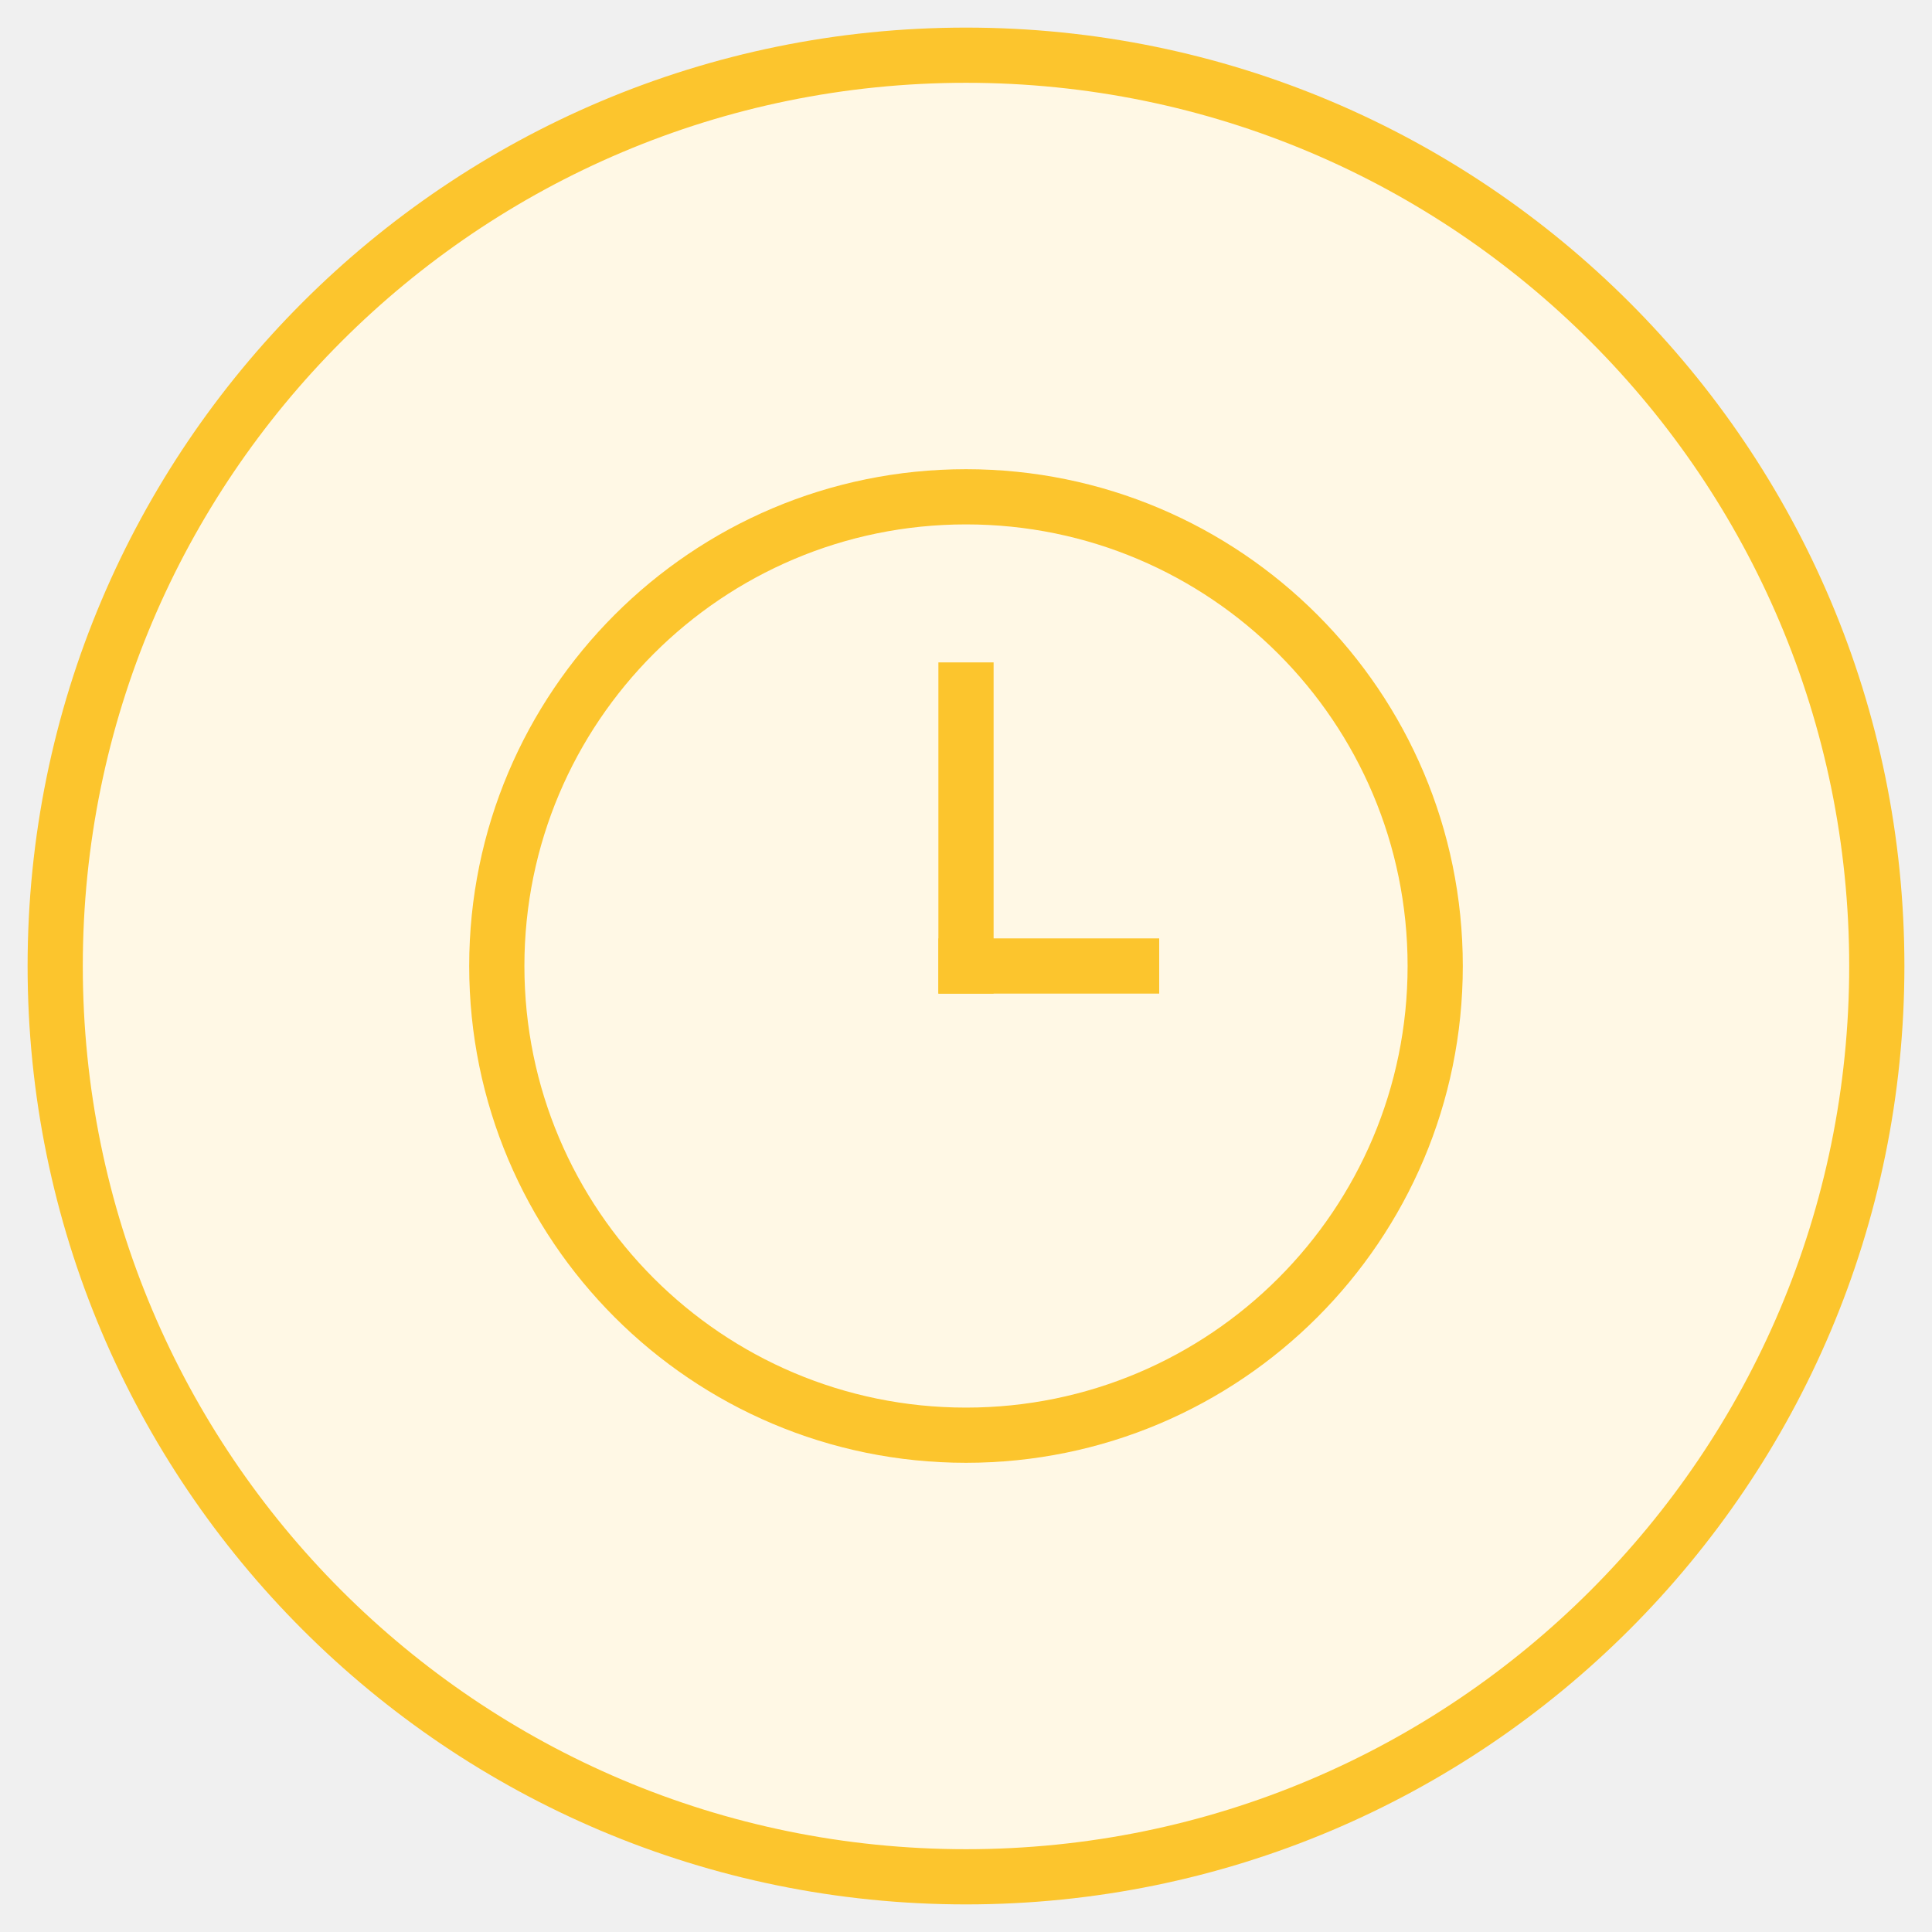
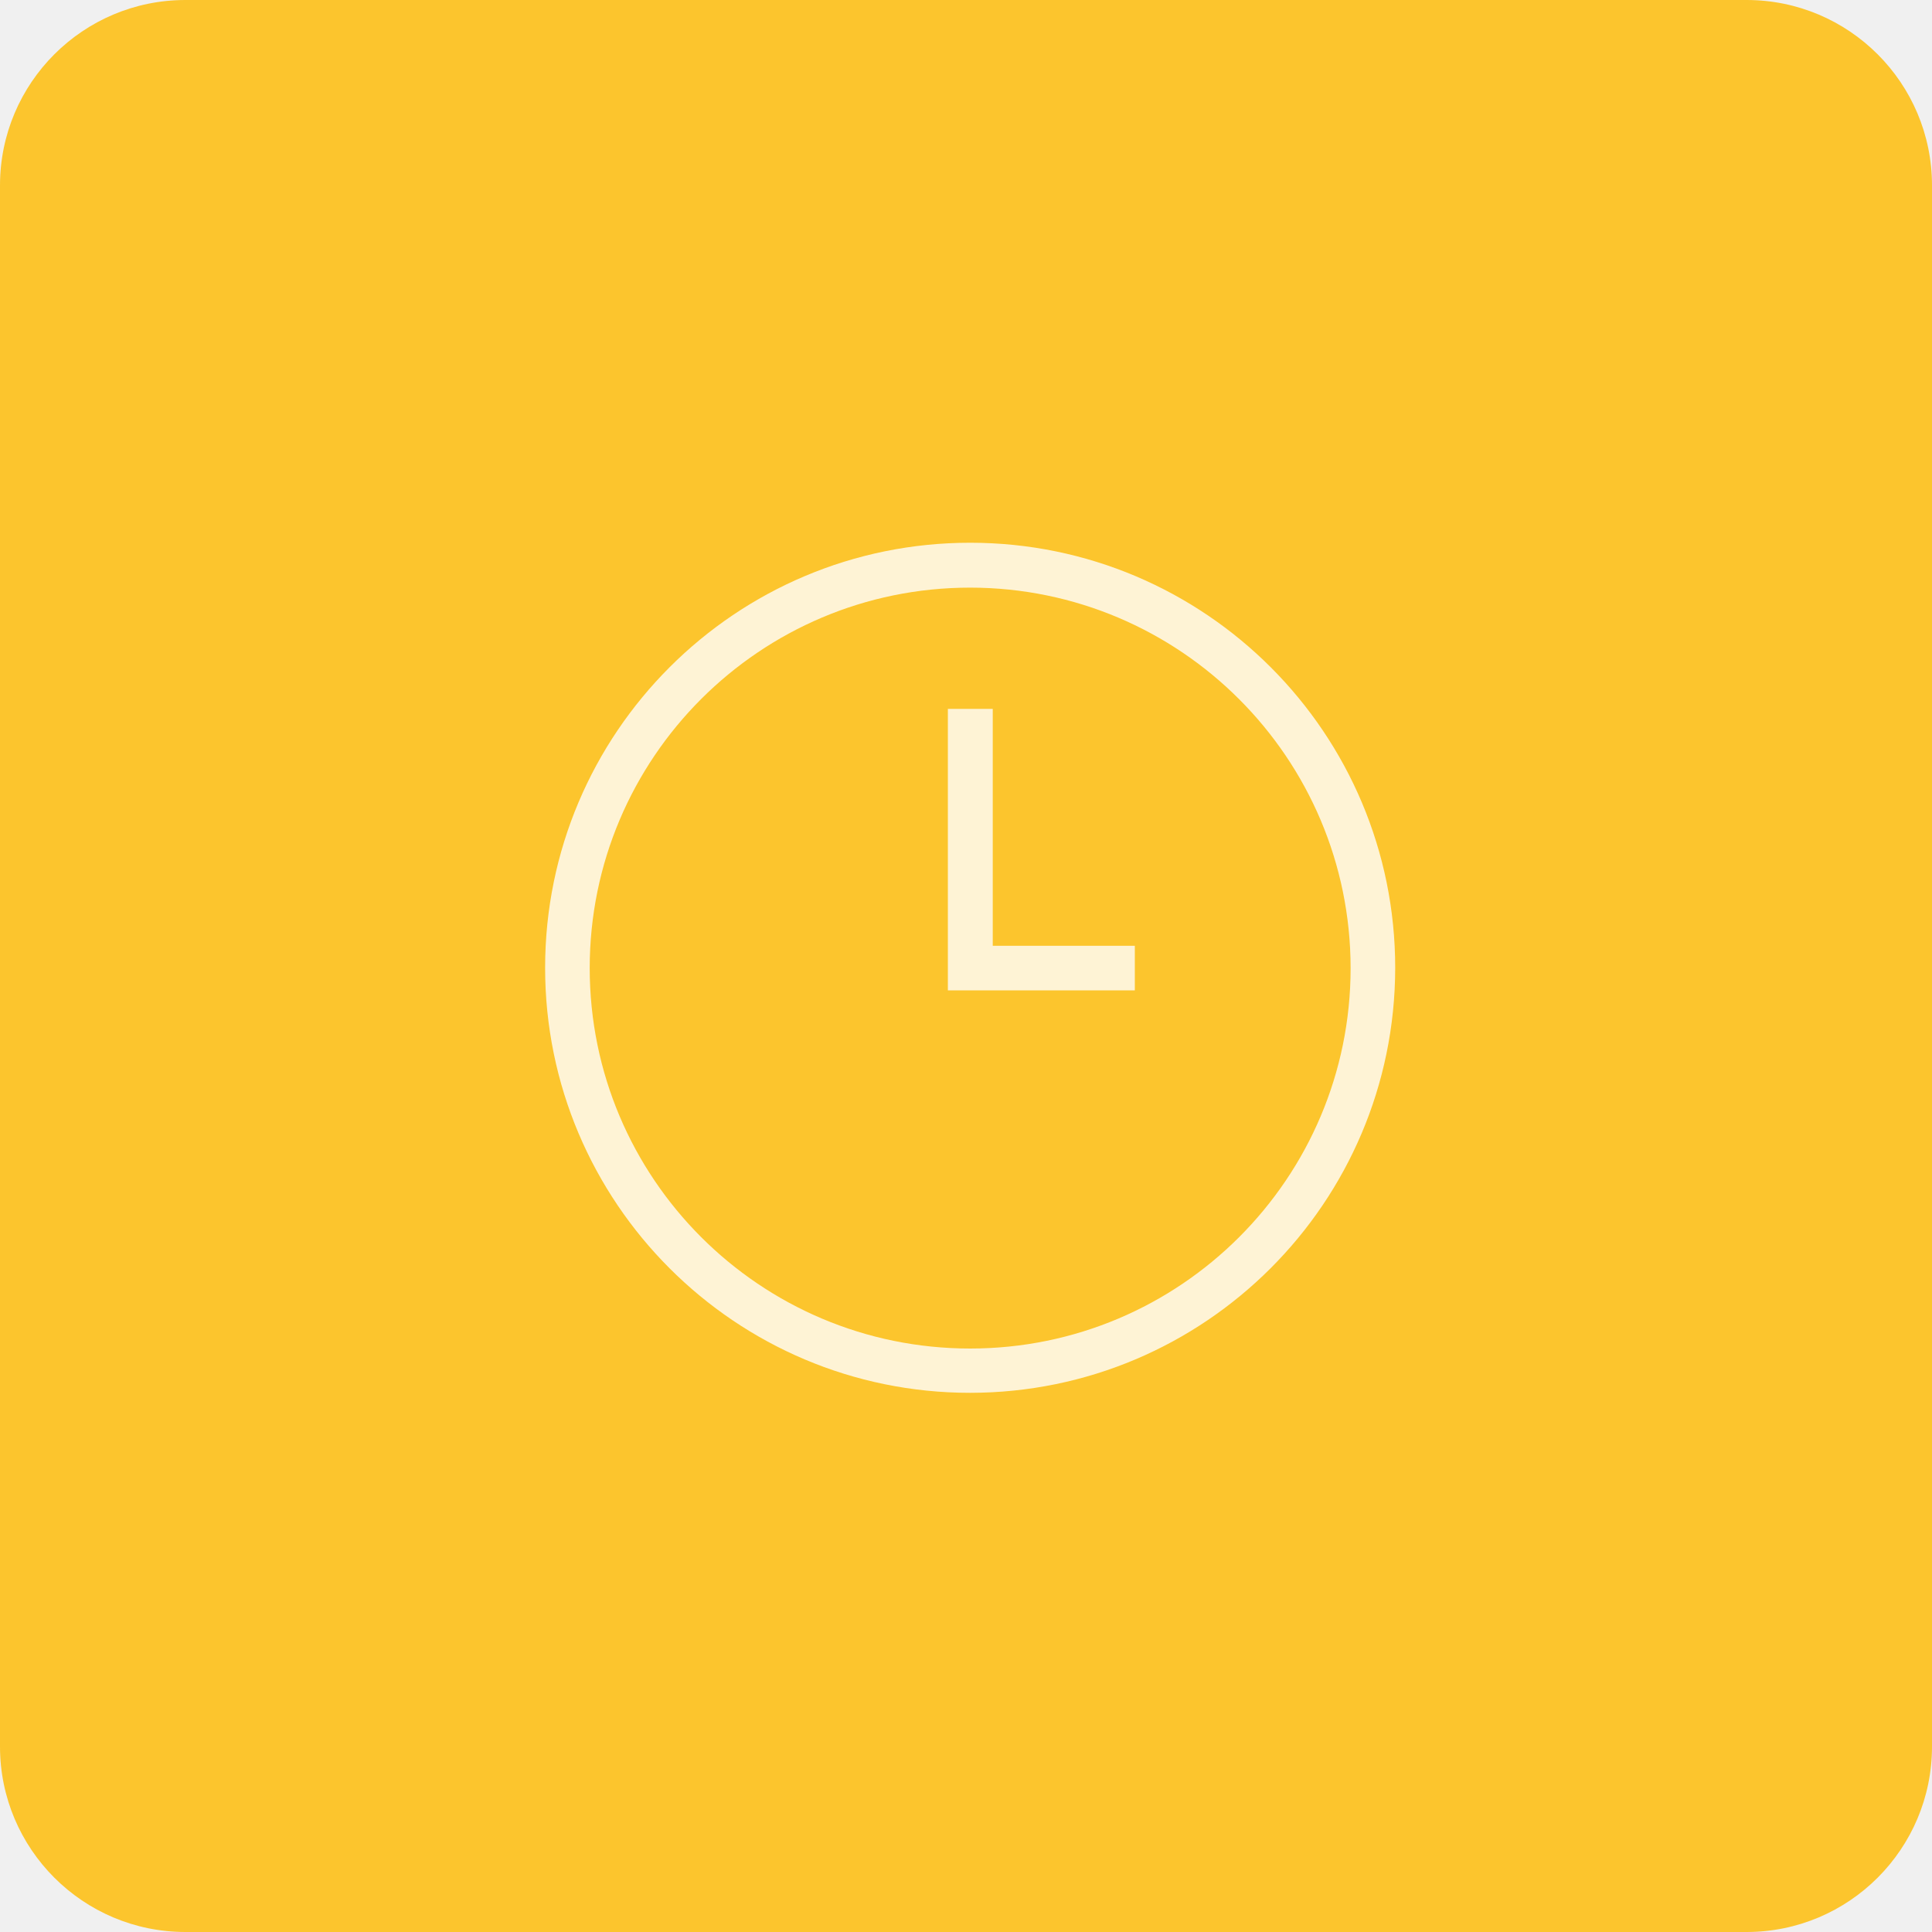
- <svg xmlns="http://www.w3.org/2000/svg" id="Layer_1" data-name="Layer 1" viewBox="0 0 35 35">
+ <svg xmlns="http://www.w3.org/2000/svg" viewBox="0 0 65 65">
  <defs>
-     <style>
-             .svg-icon-journey-action-wait-1{fill:#fff8e5;}.svg-icon-journey-action-wait-1,.svg-icon-journey-action-wait-2,.svg-icon-journey-action-wait-3{stroke:#fcc52d;}.svg-icon-journey-action-wait-2,.svg-icon-journey-action-wait-3{fill:none;}.svg-icon-journey-action-wait-3{stroke-linecap:square;}
-         </style>
+     <style>.cls-1{fill:none;clip-rule:evenodd;}.cls-2{clip-path:url(#clip-path);}.cls-3{fill:#fcc52d;}.cls-4,.cls-6{opacity:0.8;}.cls-5,.cls-6{fill:#fff;}</style>
+     <clipPath id="clip-path">
+       <path class="cls-1" d="M-1087.54,568.41a4.16,4.16,0,0,0,0,5.86,4.14,4.14,0,0,0,5.86,0,4.15,4.15,0,0,0,0-5.86,4.16,4.16,0,0,0-5.86,0m4.75,4.75a2.57,2.57,0,0,1-3.64,0,2.57,2.57,0,0,1,0-3.64,2.58,2.58,0,0,1,3.64,0,2.58,2.58,0,0,1,0,3.64" />
+     </clipPath>
  </defs>
-   <g id="Group-4">
-     <g id="Group-12">
-       <circle id="Oval-2" cx="17.5" cy="17.5" r="16.5" class="svg-icon-journey-action-wait-1" />
-       <circle id="Oval" cx="17.5" cy="17.5" r="8.5" class="svg-icon-journey-action-wait-2" />
-       <path id="Line-3" d="M17.5,17.5v-5" class="svg-icon-journey-action-wait-3" />
-       <path id="Line-4" d="M17.5,17.5h3" class="svg-icon-journey-action-wait-3" />
+   <g id="Layer_3" data-name="Layer 3">
+     <rect class="cls-3" width="65" height="65" rx="6.24" ry="6.24" />
+     <g id="Oval" class="cls-4">
+       <path class="cls-5" d="M32.64,46.86a14.3,14.3,0,1,1,14.3-14.29A14.31,14.31,0,0,1,32.64,46.86Zm0-27.09a12.8,12.8,0,1,0,12.8,12.8A12.81,12.81,0,0,0,32.64,19.77Z" />
    </g>
+     <polygon class="cls-6" points="33.4 31.82 33.4 23.85 31.89 23.85 31.89 31.82 31.89 33.32 33.4 33.32 38.18 33.32 38.18 31.82 33.4 31.82" />
  </g>
</svg>
